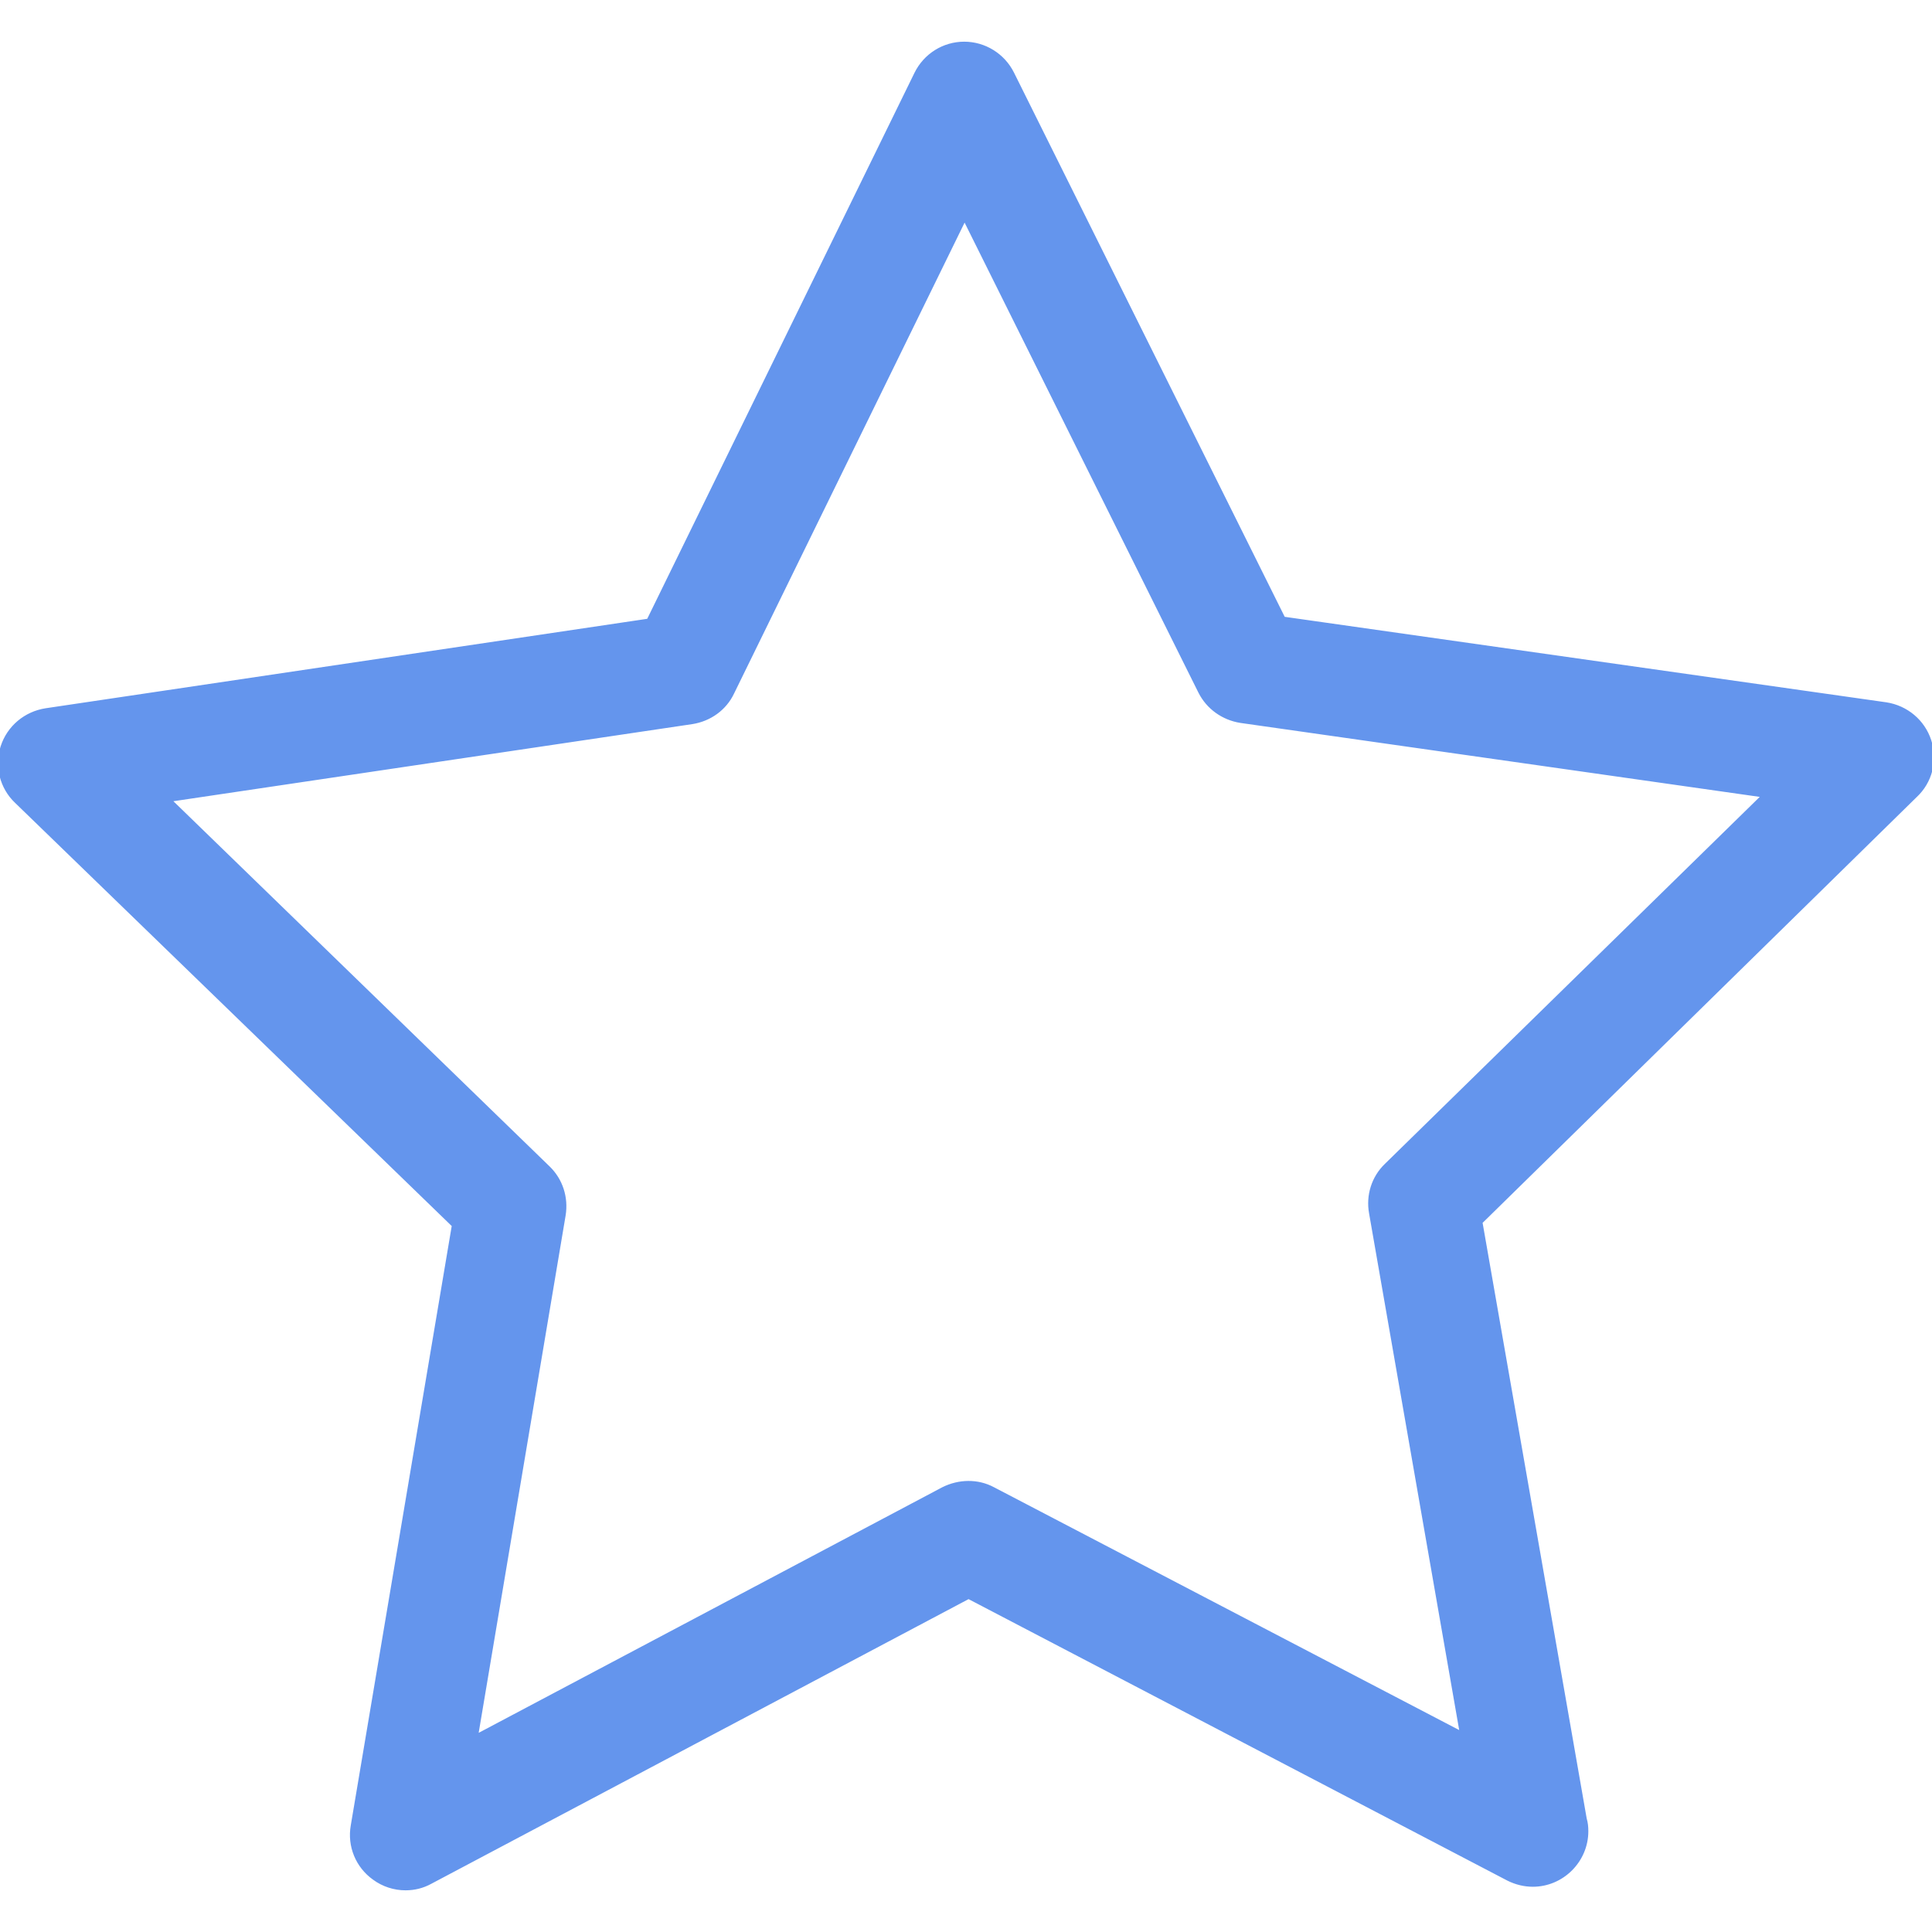
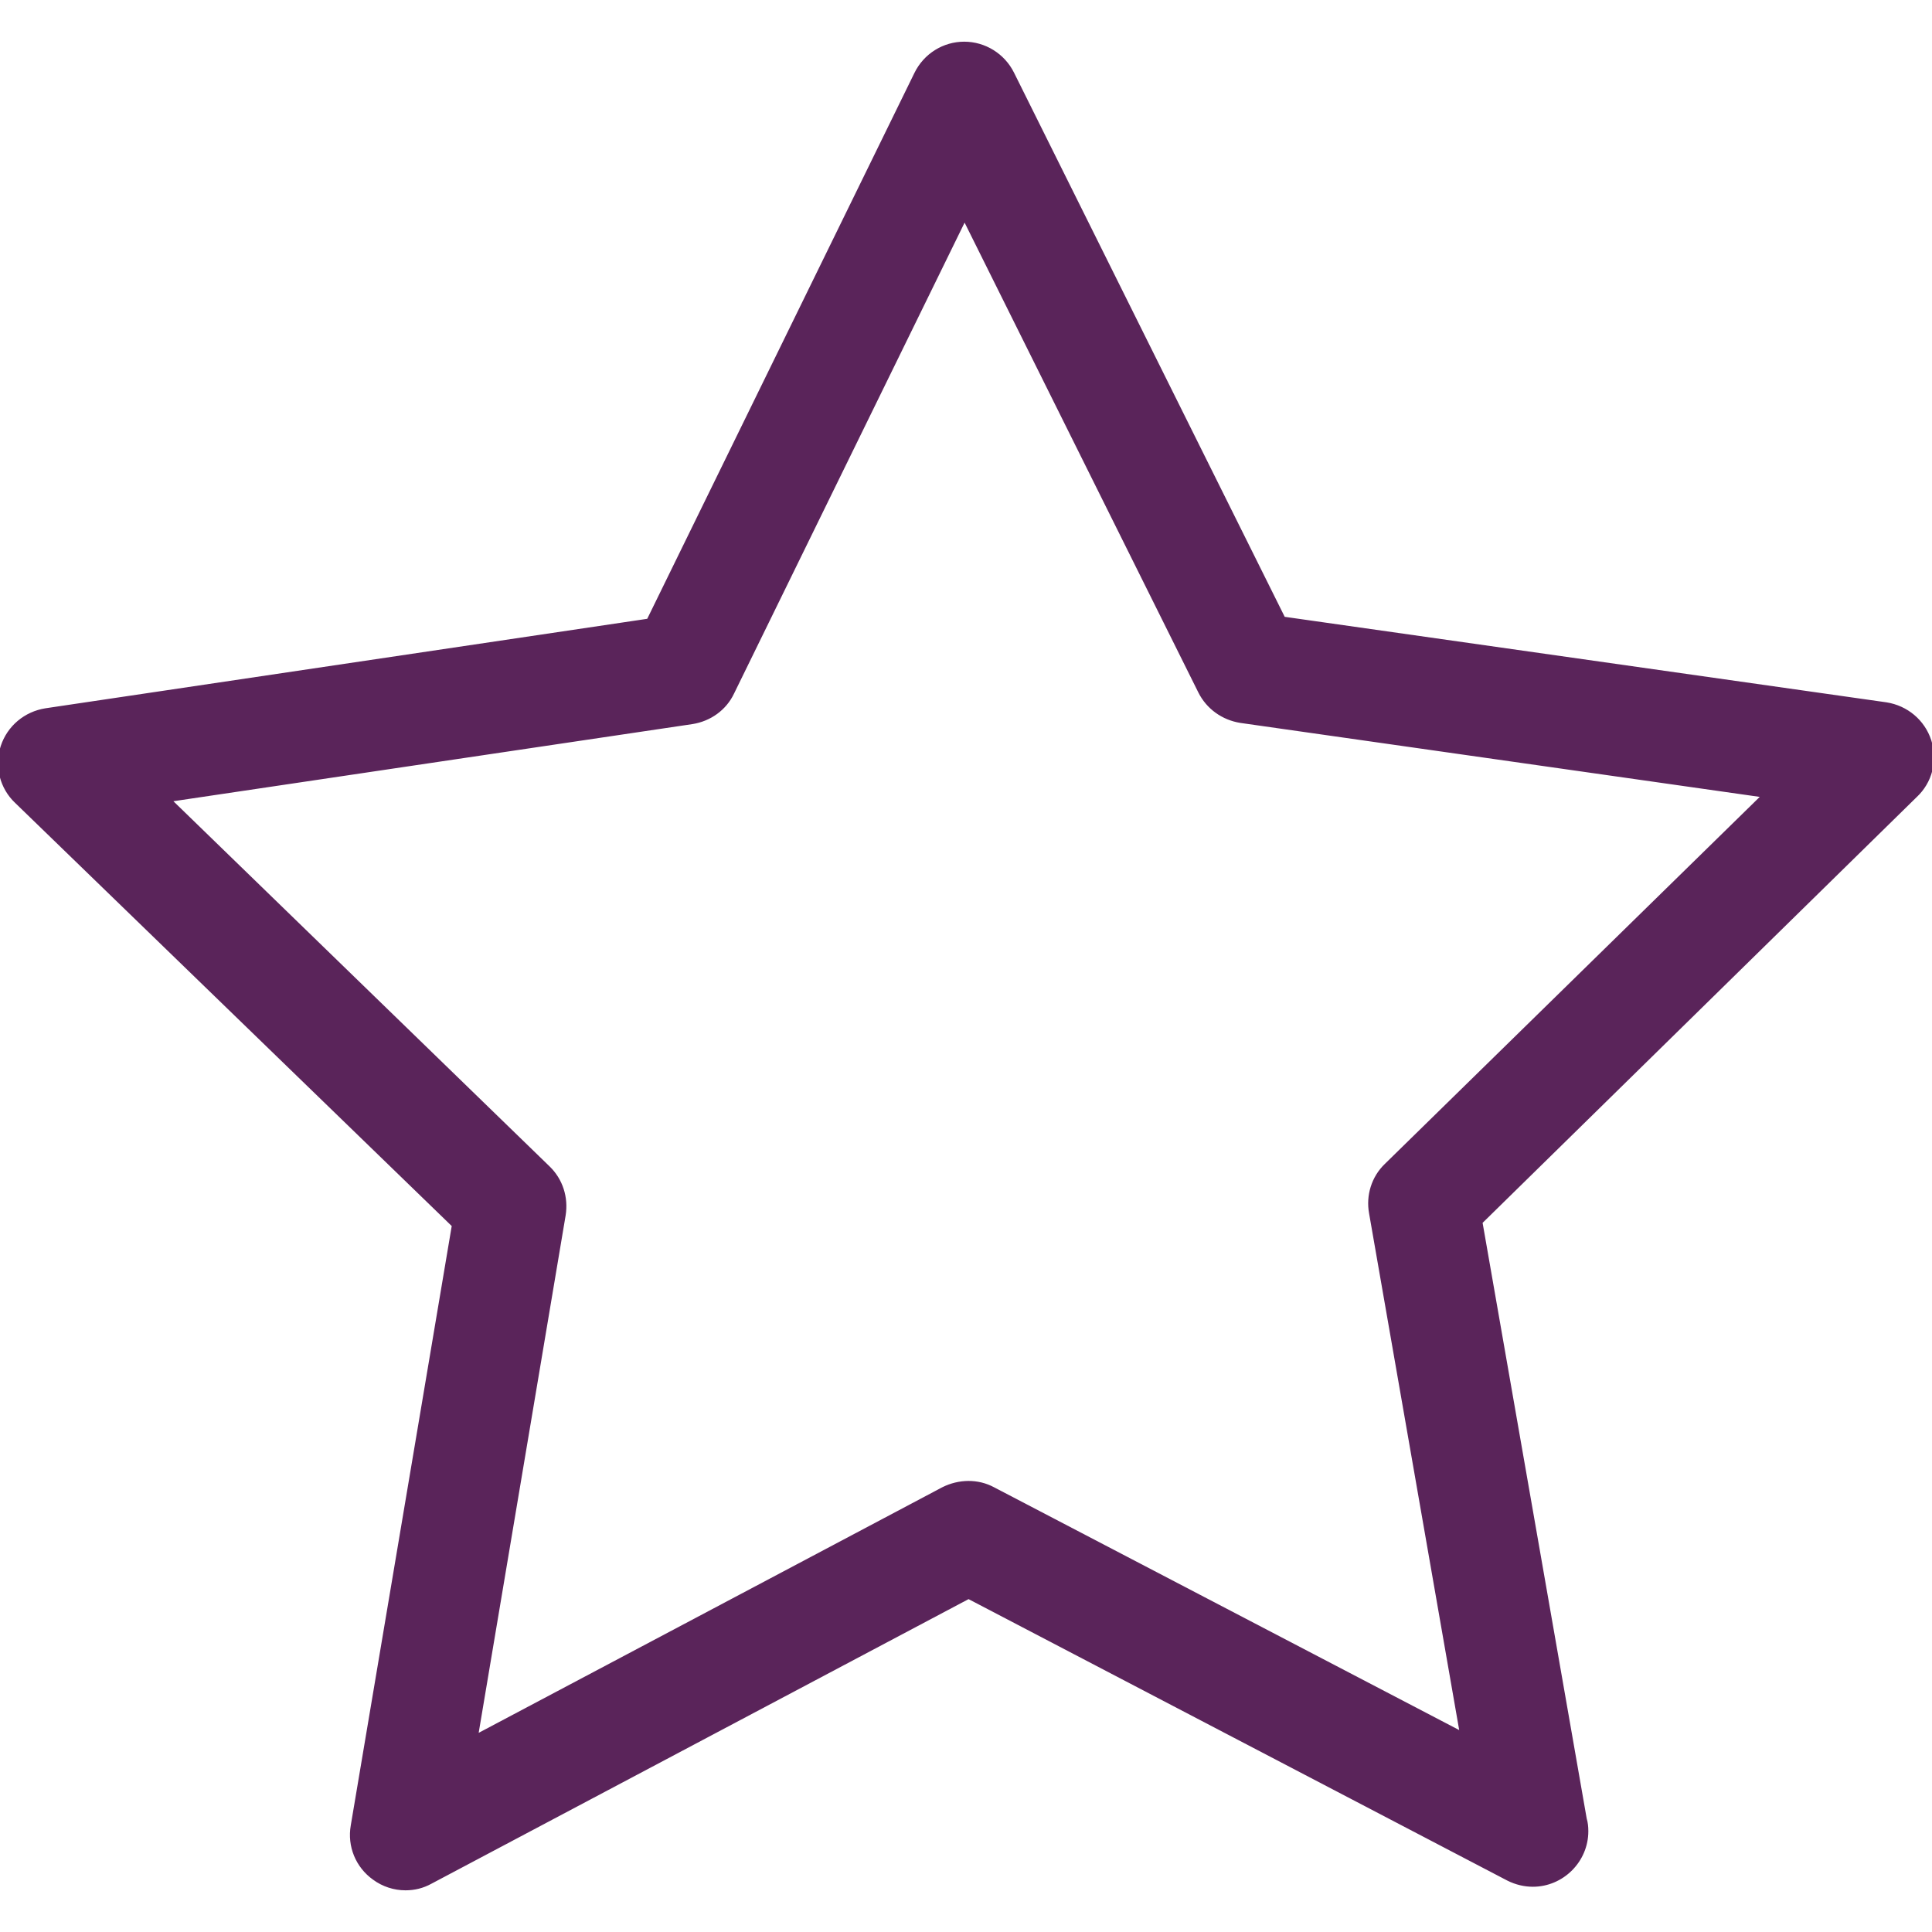
- <svg xmlns="http://www.w3.org/2000/svg" version="1.1" id="Capa_1" x="0px" y="0px" viewBox="0 0 487.222 487.222" style="enable-background:new 0 0 487.222 487.222;" xml:space="preserve" stroke="cornflowerblue" fill="cornflowerblue">
+ <svg xmlns="http://www.w3.org/2000/svg" version="1.1" id="Capa_1" x="0px" y="0px" viewBox="0 0 487.222 487.222" style="enable-background:new 0 0 487.222 487.222;" xml:space="preserve" stroke="#5a245a" fill="#5a245a">
  <g>
    <path d="M486.554,186.811c-1.6-4.9-5.8-8.4-10.9-9.2l-152-21.6l-68.4-137.5c-2.3-4.6-7-7.5-12.1-7.5l0,0c-5.1,0-9.8,2.9-12.1,7.6   l-67.5,137.9l-152,22.6c-5.1,0.8-9.3,4.3-10.9,9.2s-0.2,10.3,3.5,13.8l110.3,106.9l-25.5,151.4c-0.9,5.1,1.2,10.2,5.4,13.2   c2.3,1.7,5.1,2.6,7.9,2.6c2.2,0,4.3-0.5,6.3-1.6l135.7-71.9l136.1,71.1c2,1,4.1,1.5,6.2,1.5l0,0c7.4,0,13.5-6.1,13.5-13.5   c0-1.1-0.1-2.1-0.4-3.1l-26.3-150.5l109.6-107.5C486.854,197.111,488.154,191.711,486.554,186.811z M349.554,293.911   c-3.2,3.1-4.6,7.6-3.8,12l22.9,131.3l-118.2-61.7c-3.9-2.1-8.6-2-12.6,0l-117.8,62.4l22.1-131.5c0.7-4.4-0.7-8.8-3.9-11.9   l-95.6-92.8l131.9-19.6c4.4-0.7,8.2-3.4,10.1-7.4l58.6-119.7l59.4,119.4c2,4,5.8,6.7,10.2,7.4l132,18.8L349.554,293.911z" />
  </g>
  <g>
</g>
  <g>
</g>
  <g>
</g>
  <g>
</g>
  <g>
</g>
  <g>
</g>
  <g>
</g>
  <g>
</g>
  <g>
</g>
  <g>
</g>
  <g>
</g>
  <g>
</g>
  <g>
</g>
  <g>
</g>
  <g>
</g>
</svg>
